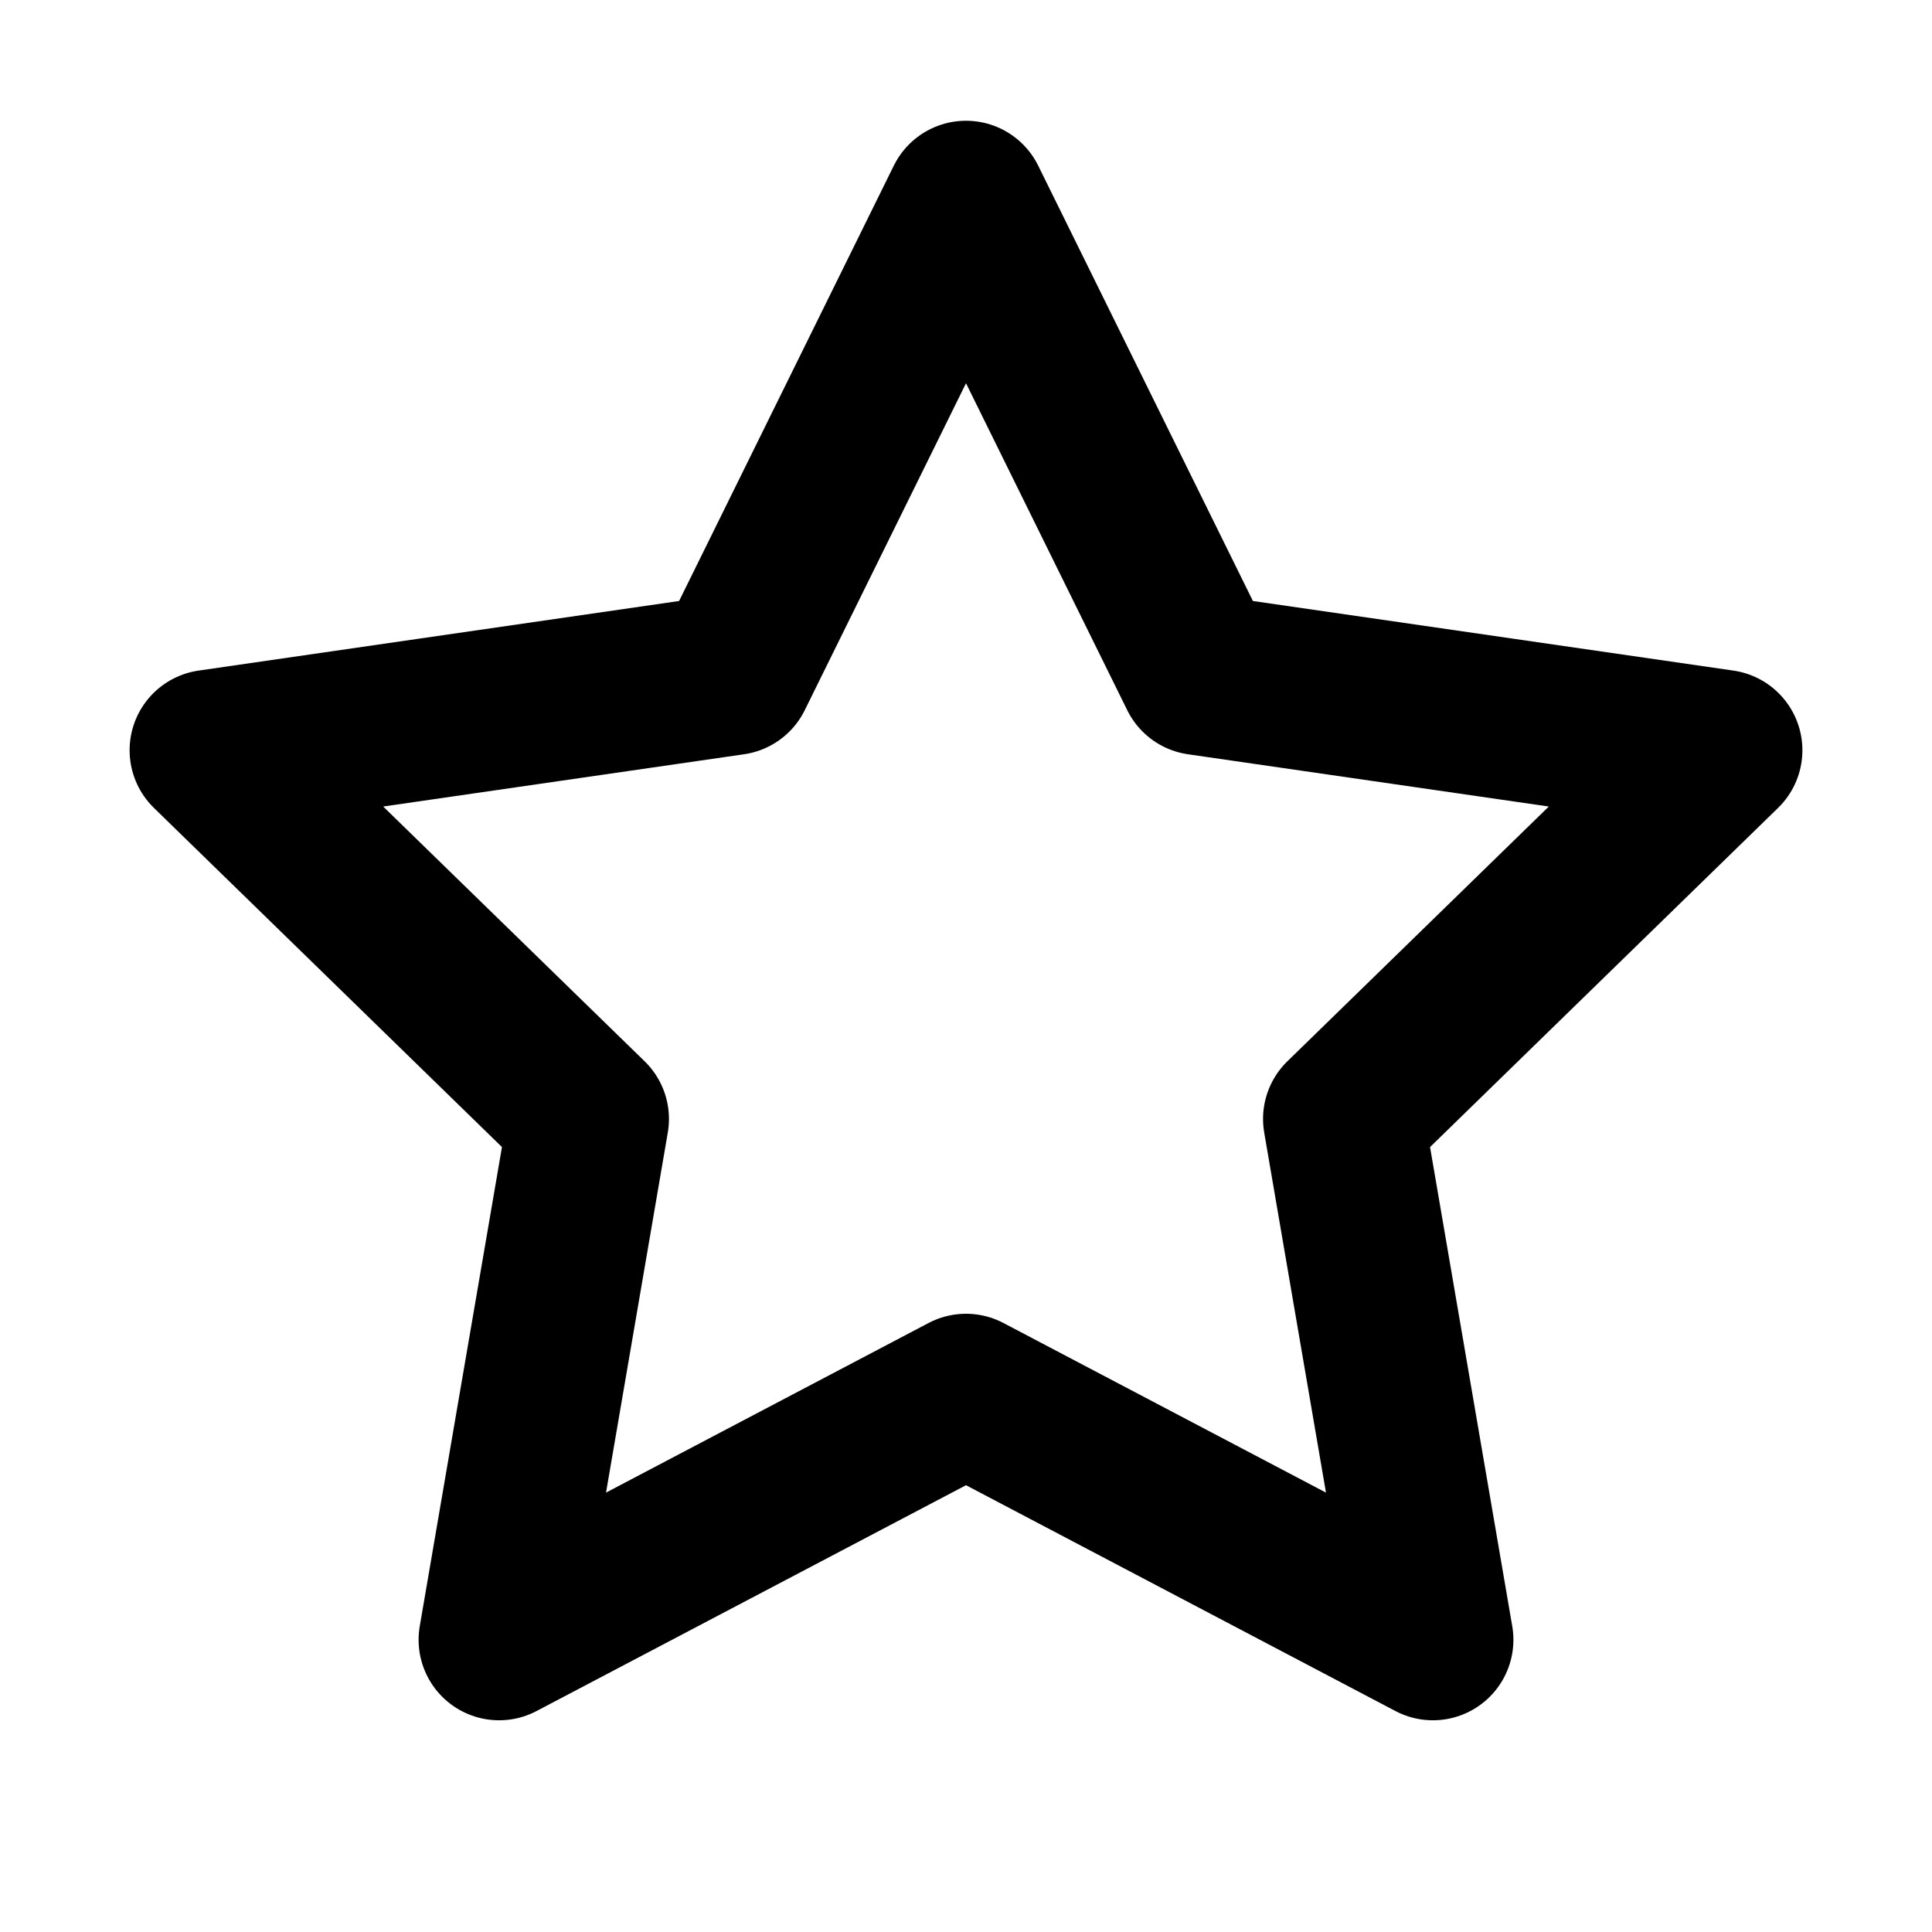
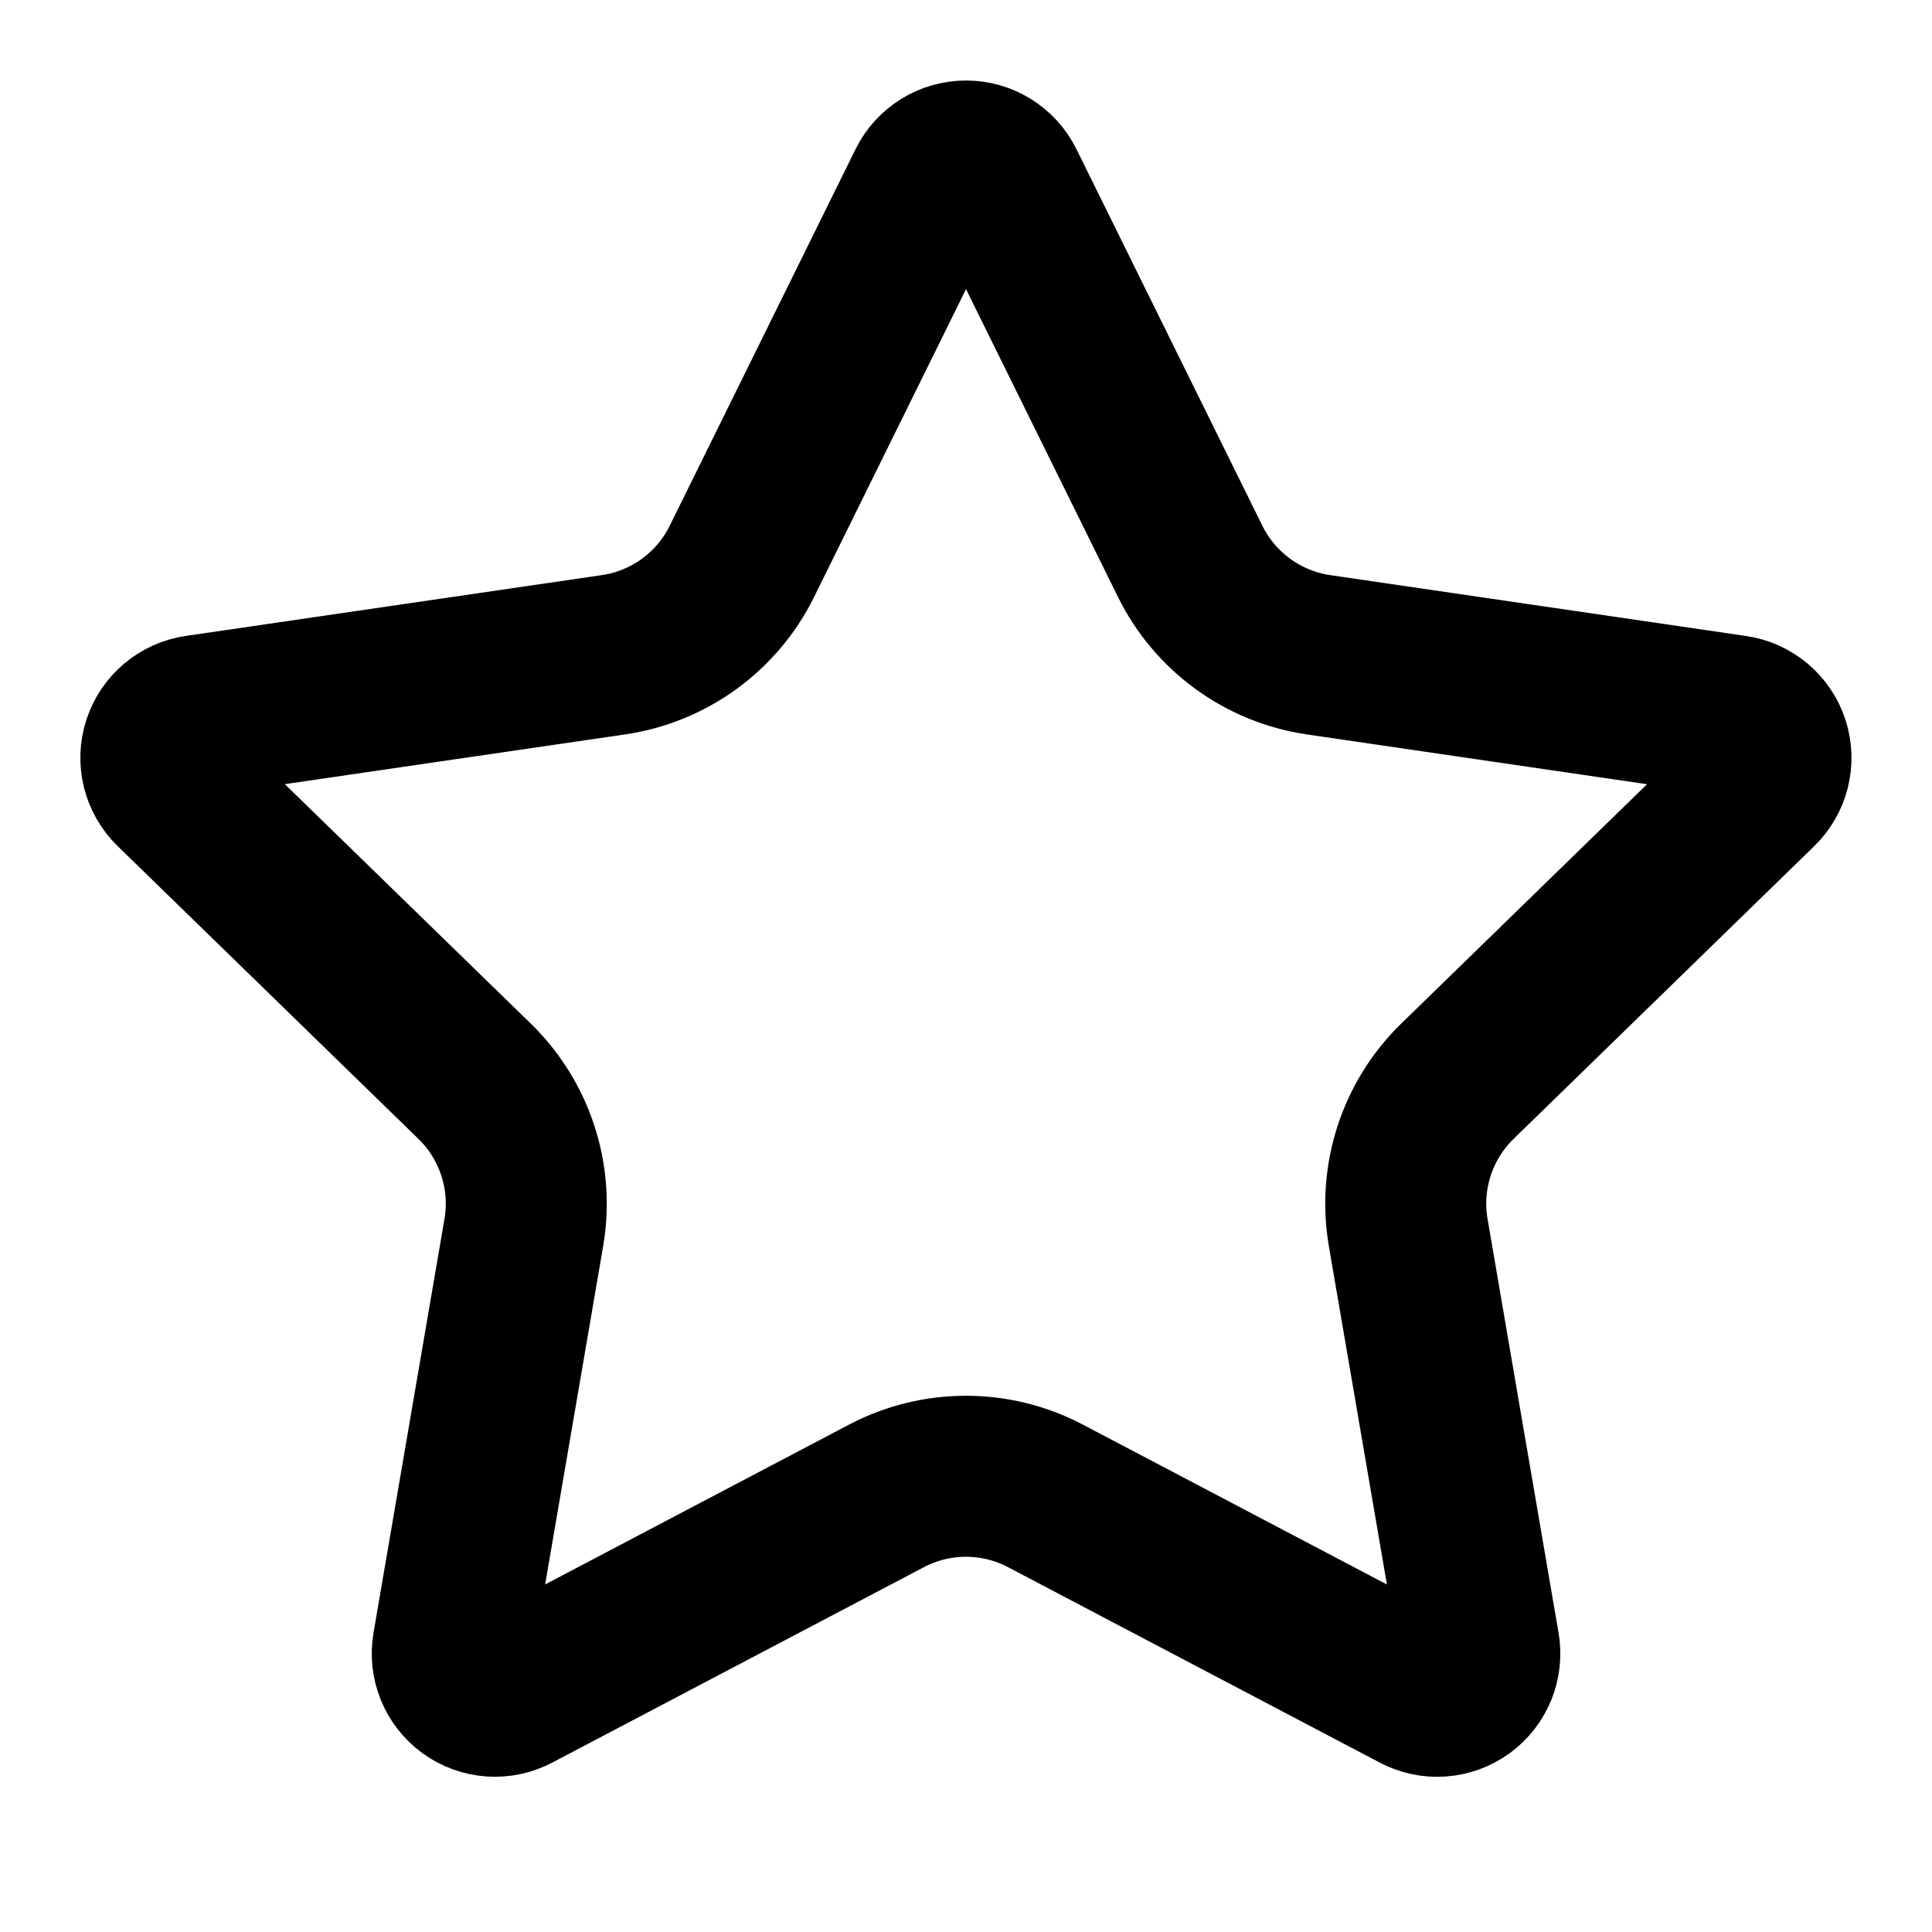
<svg xmlns="http://www.w3.org/2000/svg" viewBox="0 0 24 24" fill="none" stroke="#000" stroke-width="2" stroke-linecap="round" stroke-linejoin="round">
-   <path d="m12 2.5 2.9 5.88 6.49.94-4.7 4.58 1.11 6.47L12 17.32l-5.8 3.05 1.11-6.47-4.7-4.58 6.49-.94L12 2.5z" />
+   <path d="M11.525 2.295a.53.53 0 0 1 .95 0l2.31 4.679a2.123 2.123 0 0 0 1.595 1.16l5.166.756a.53.53 0 0 1 .294.904l-3.736 3.638a2.123 2.123 0 0 0-.611 1.878l.882 5.14a.53.53 0 0 1-.771.56l-4.618-2.428a2.122 2.122 0 0 0-1.973 0L6.396 21.01a.53.53 0 0 1-.77-.56l.881-5.139a2.122 2.122 0 0 0-.611-1.879L2.16 9.795a.53.53 0 0 1 .294-.906l5.165-.755a2.122 2.122 0 0 0 1.597-1.16z" />
</svg>
